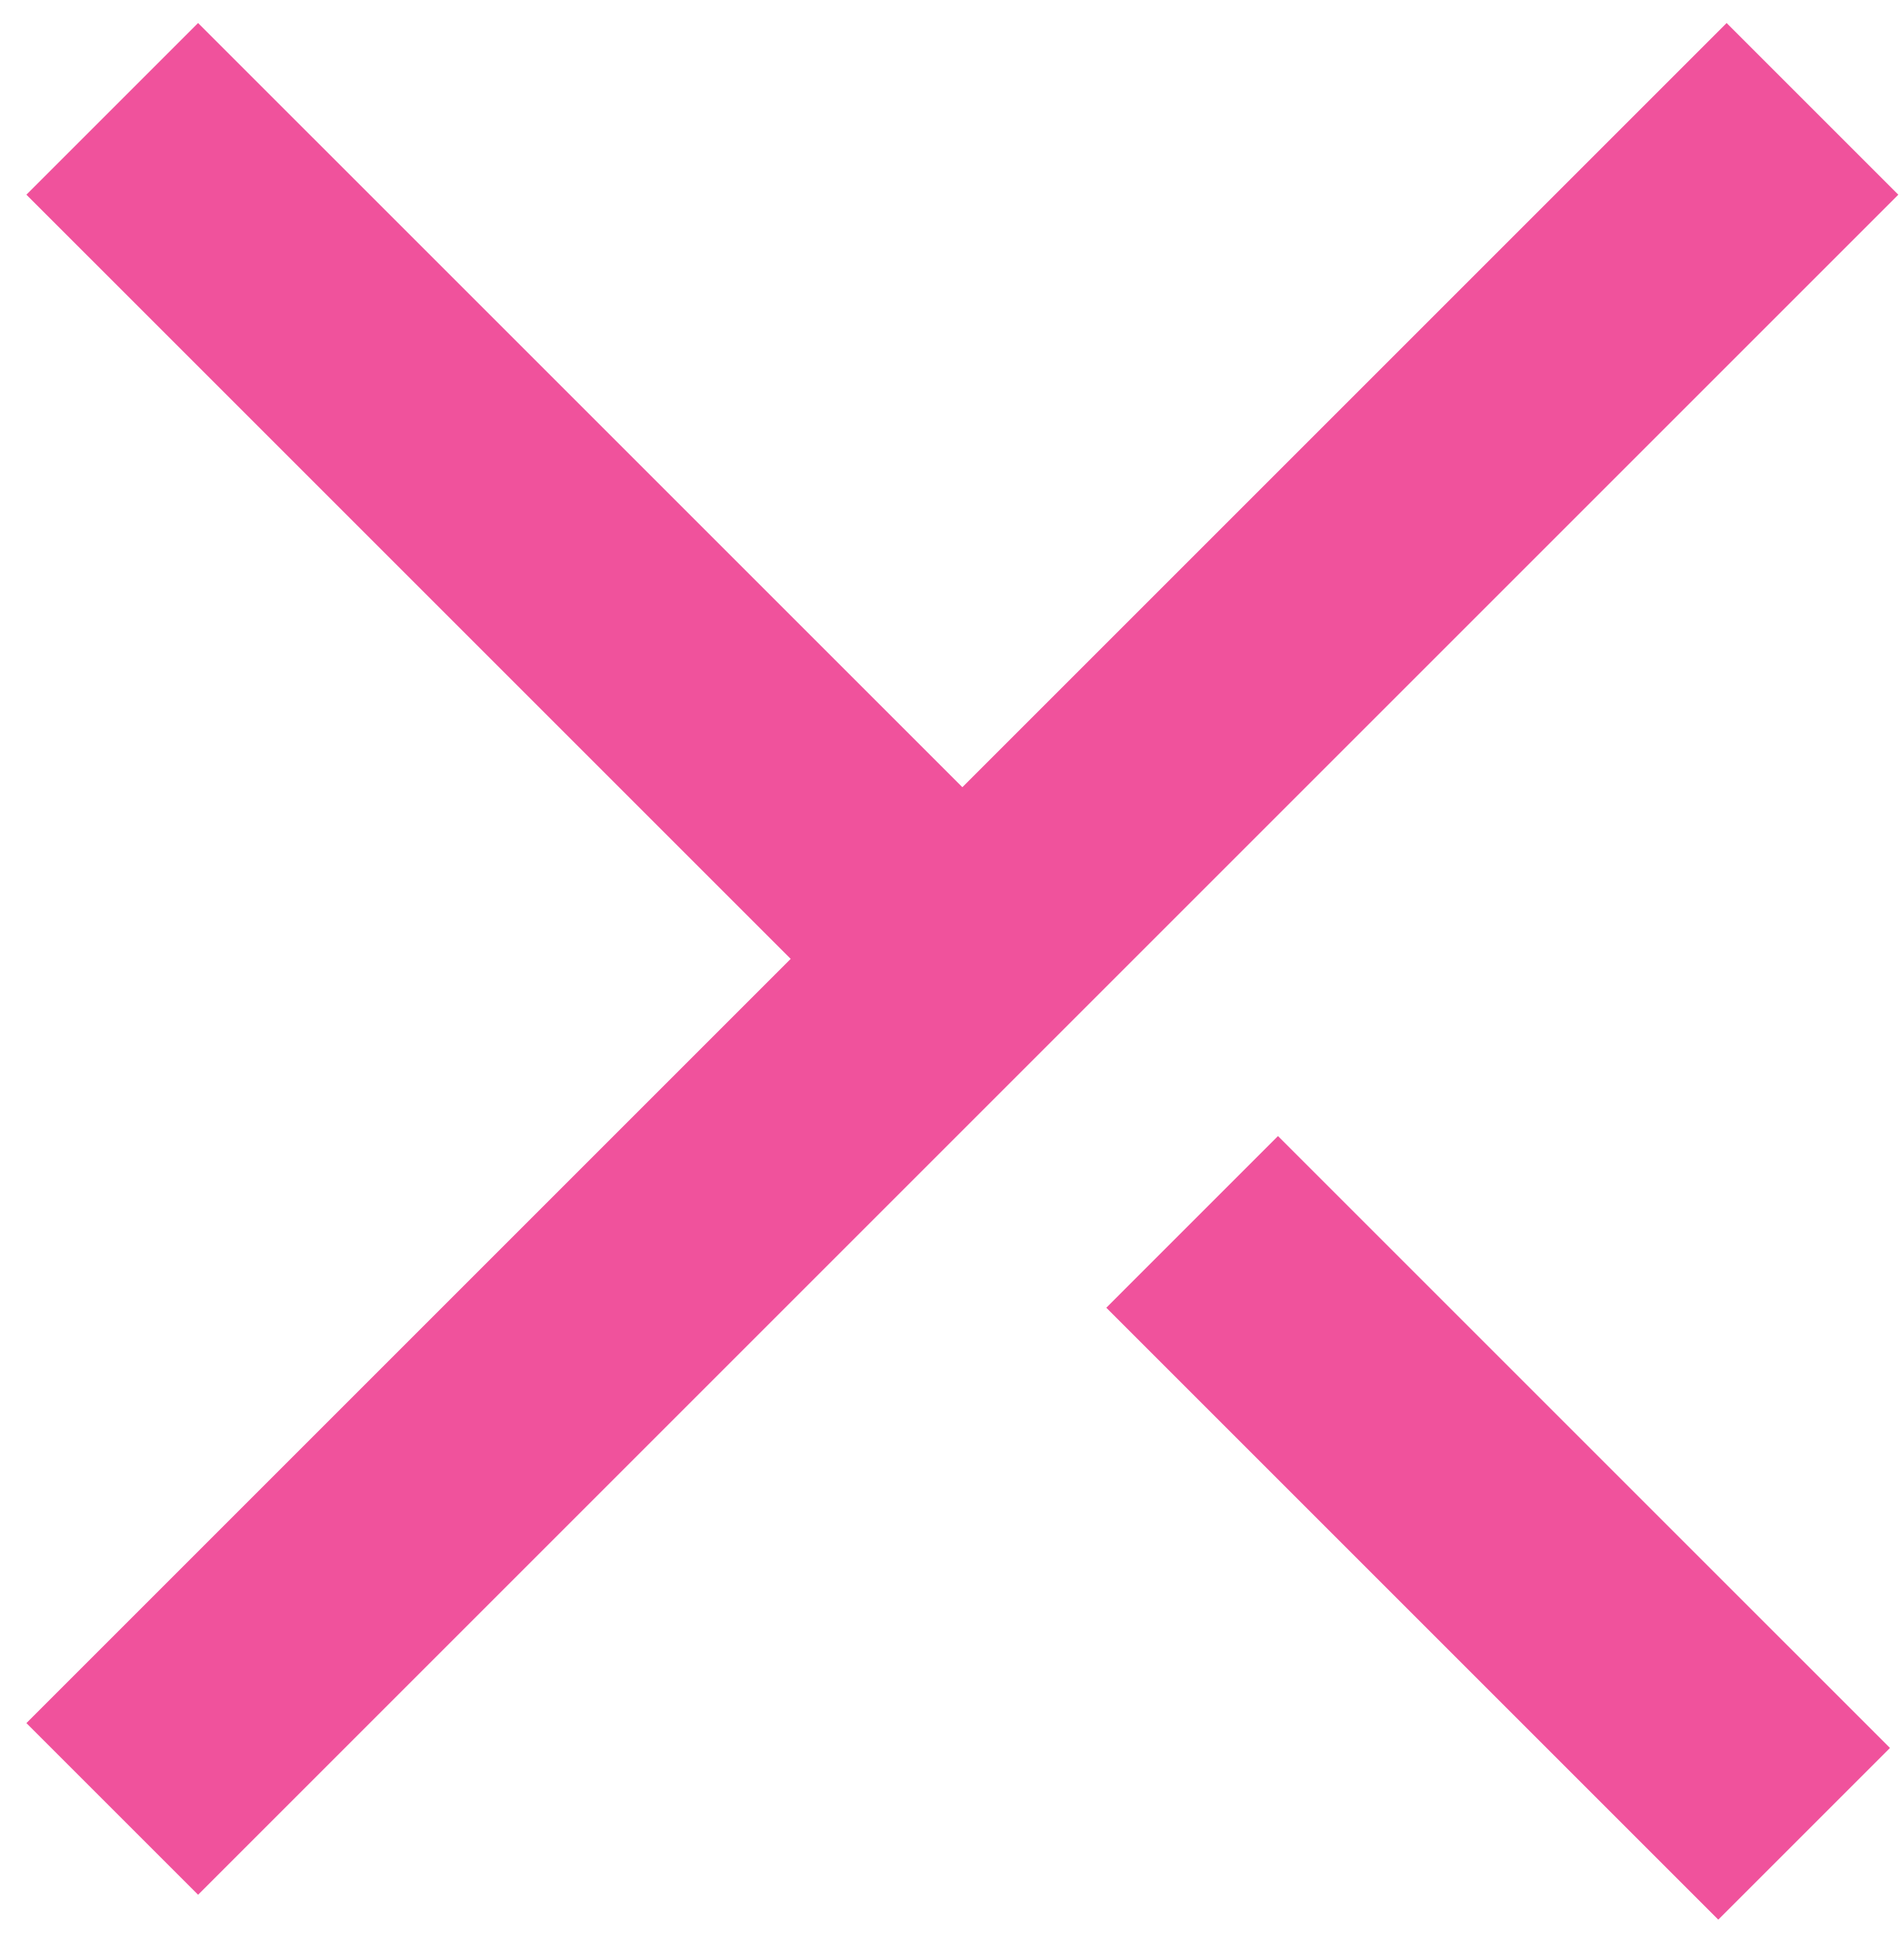
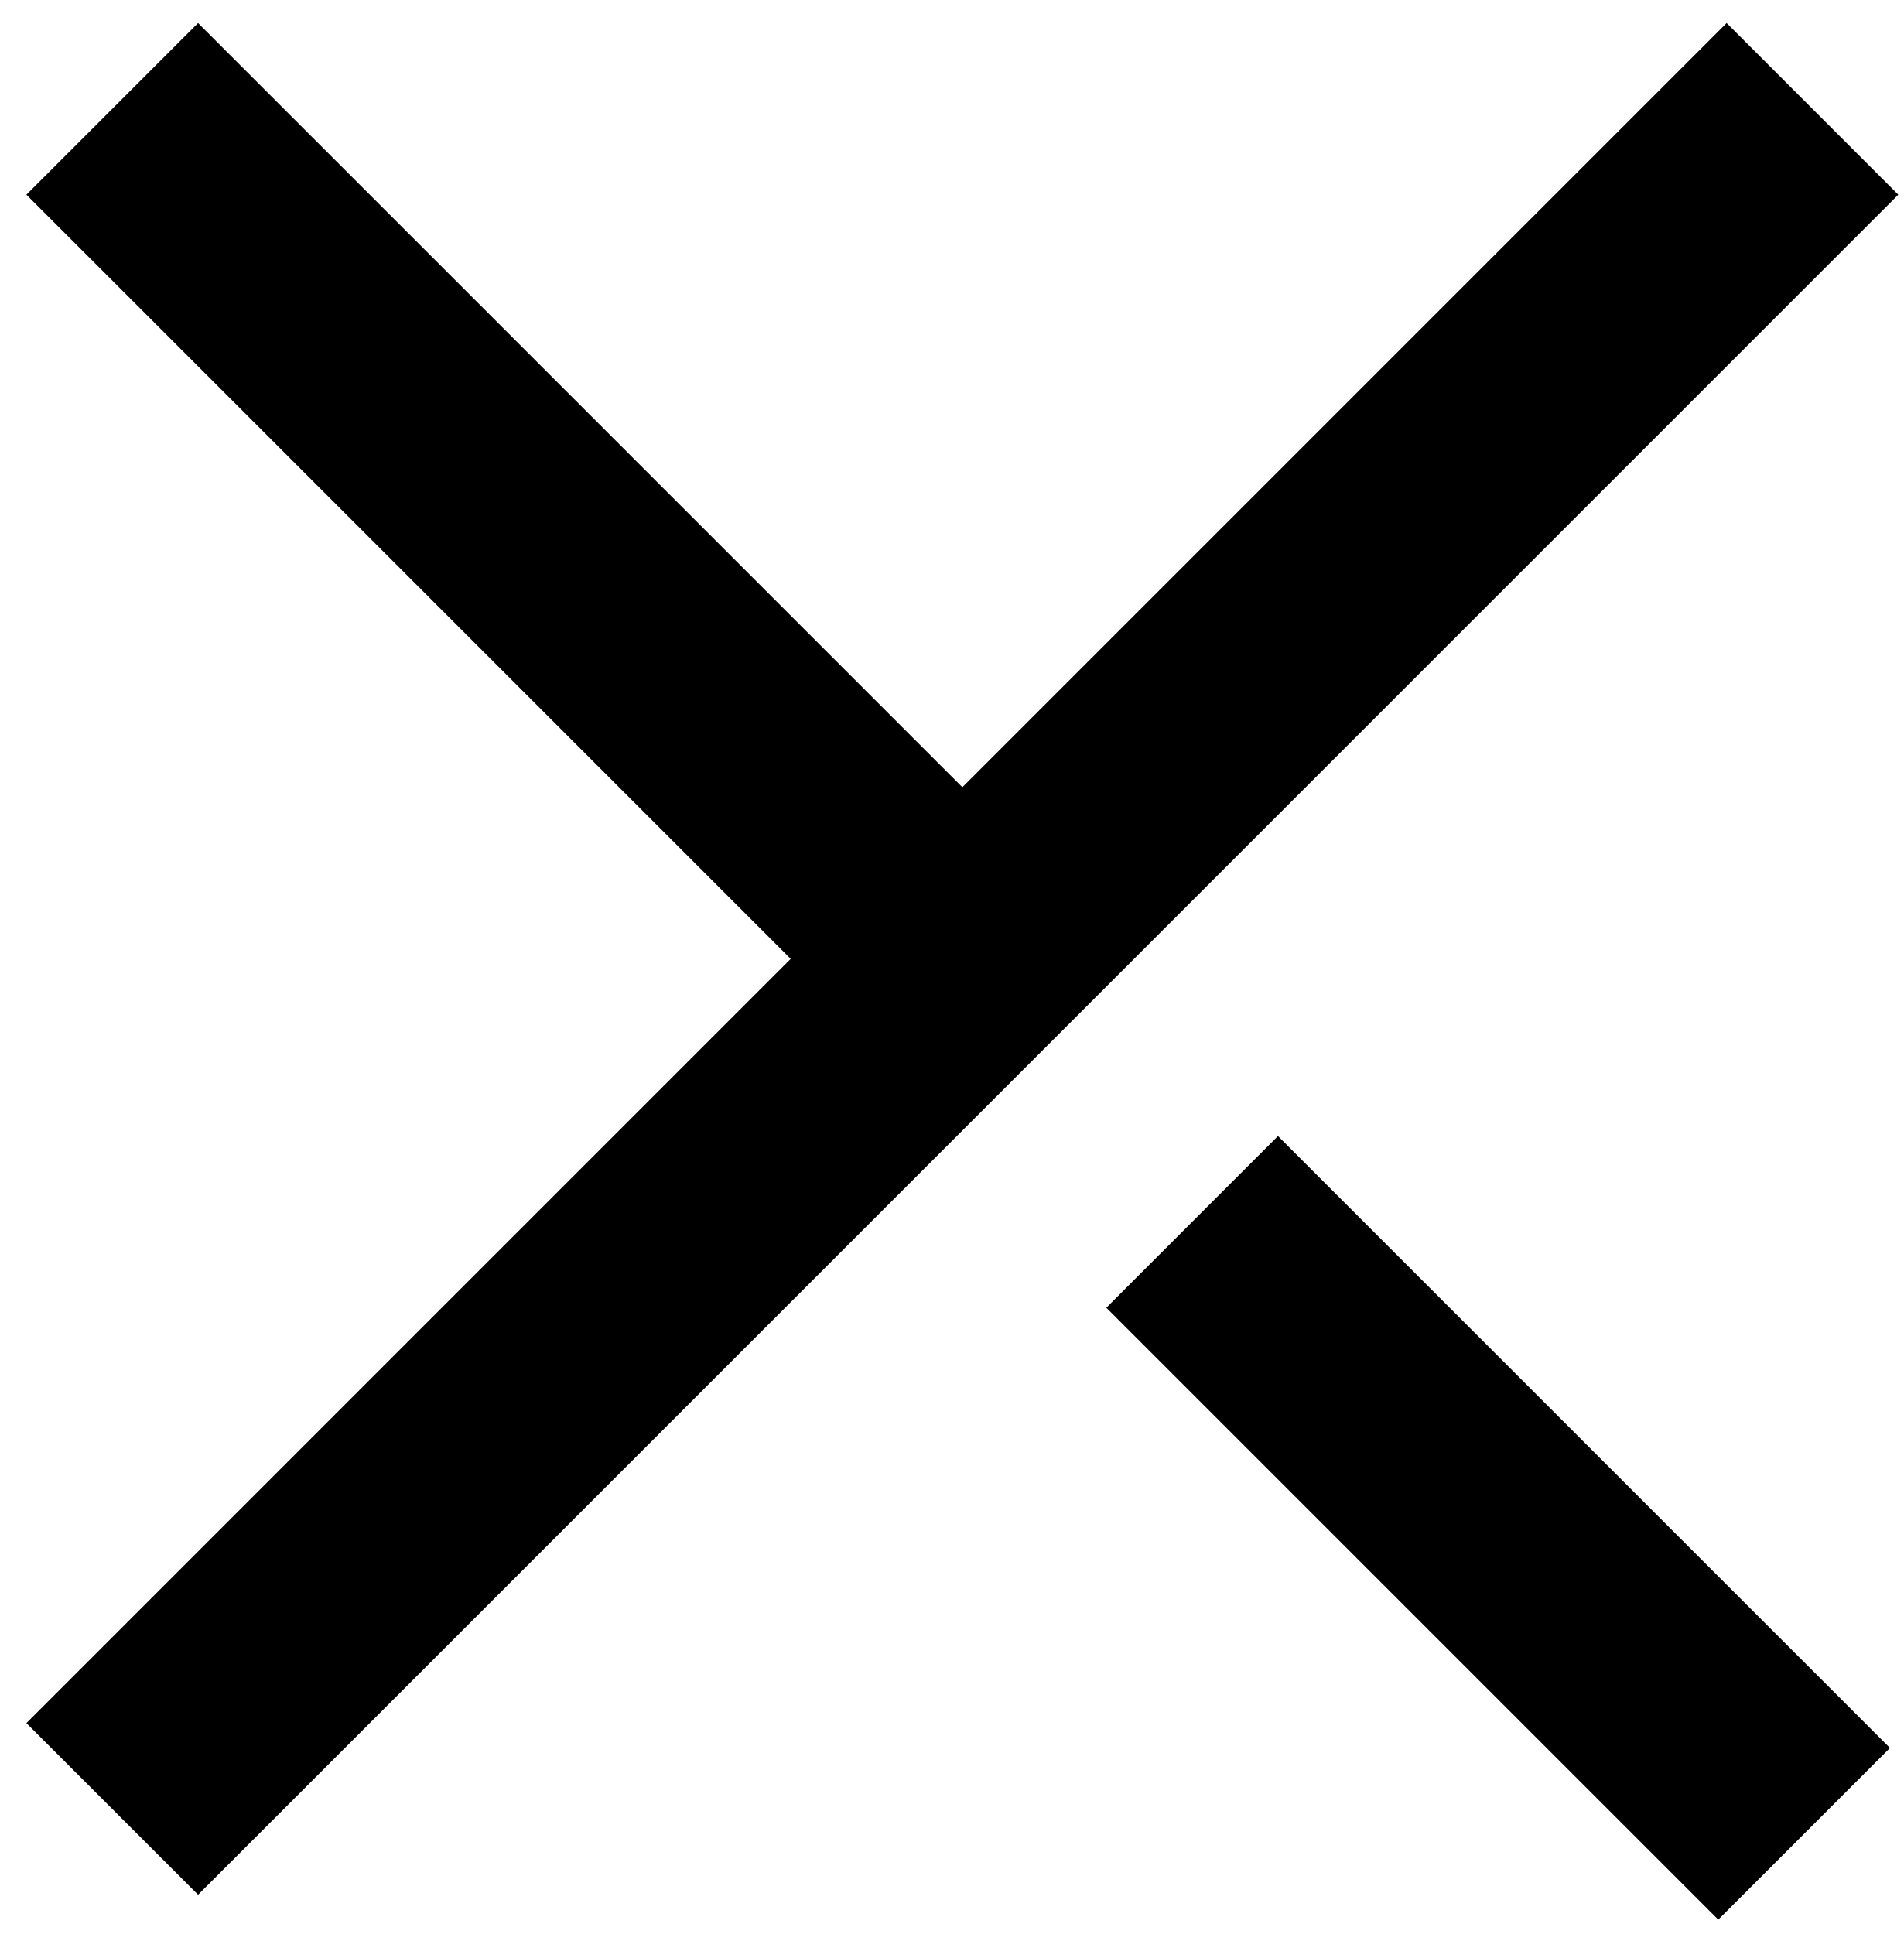
<svg xmlns="http://www.w3.org/2000/svg" width="62" height="63" viewBox="0 0 62 63" fill="none">
-   <path fill-rule="evenodd" clip-rule="evenodd" d="M6.452 1.75L31.346 26.643L56.24 1.75L60.832 6.342L6.452 60.721L1.86 56.13L26.754 31.235L1.86 6.342L6.452 1.75Z" fill="#F0529C" stroke="#F0529C" stroke-width="1.414" stroke-linecap="square" />
-   <path fill-rule="evenodd" clip-rule="evenodd" d="M41.627 38.007L60.56 56.94L55.968 61.532L37.035 42.599L41.627 38.007Z" fill="#F0529C" stroke="#F0529C" stroke-width="1.414" stroke-linecap="square" />
+   <path fill-rule="evenodd" clip-rule="evenodd" d="M6.452 1.75L31.346 26.643L56.24 1.75L60.832 6.342L6.452 60.721L1.86 56.13L26.754 31.235L1.86 6.342L6.452 1.75Z" fill="currentColor" stroke="currentColor" stroke-width="1.414" stroke-linecap="square" />
+   <path fill-rule="evenodd" clip-rule="evenodd" d="M41.627 38.007L60.56 56.94L55.968 61.532L37.035 42.599L41.627 38.007Z" fill="currentColor" stroke="currentColor" stroke-width="1.414" stroke-linecap="square" />
</svg>
